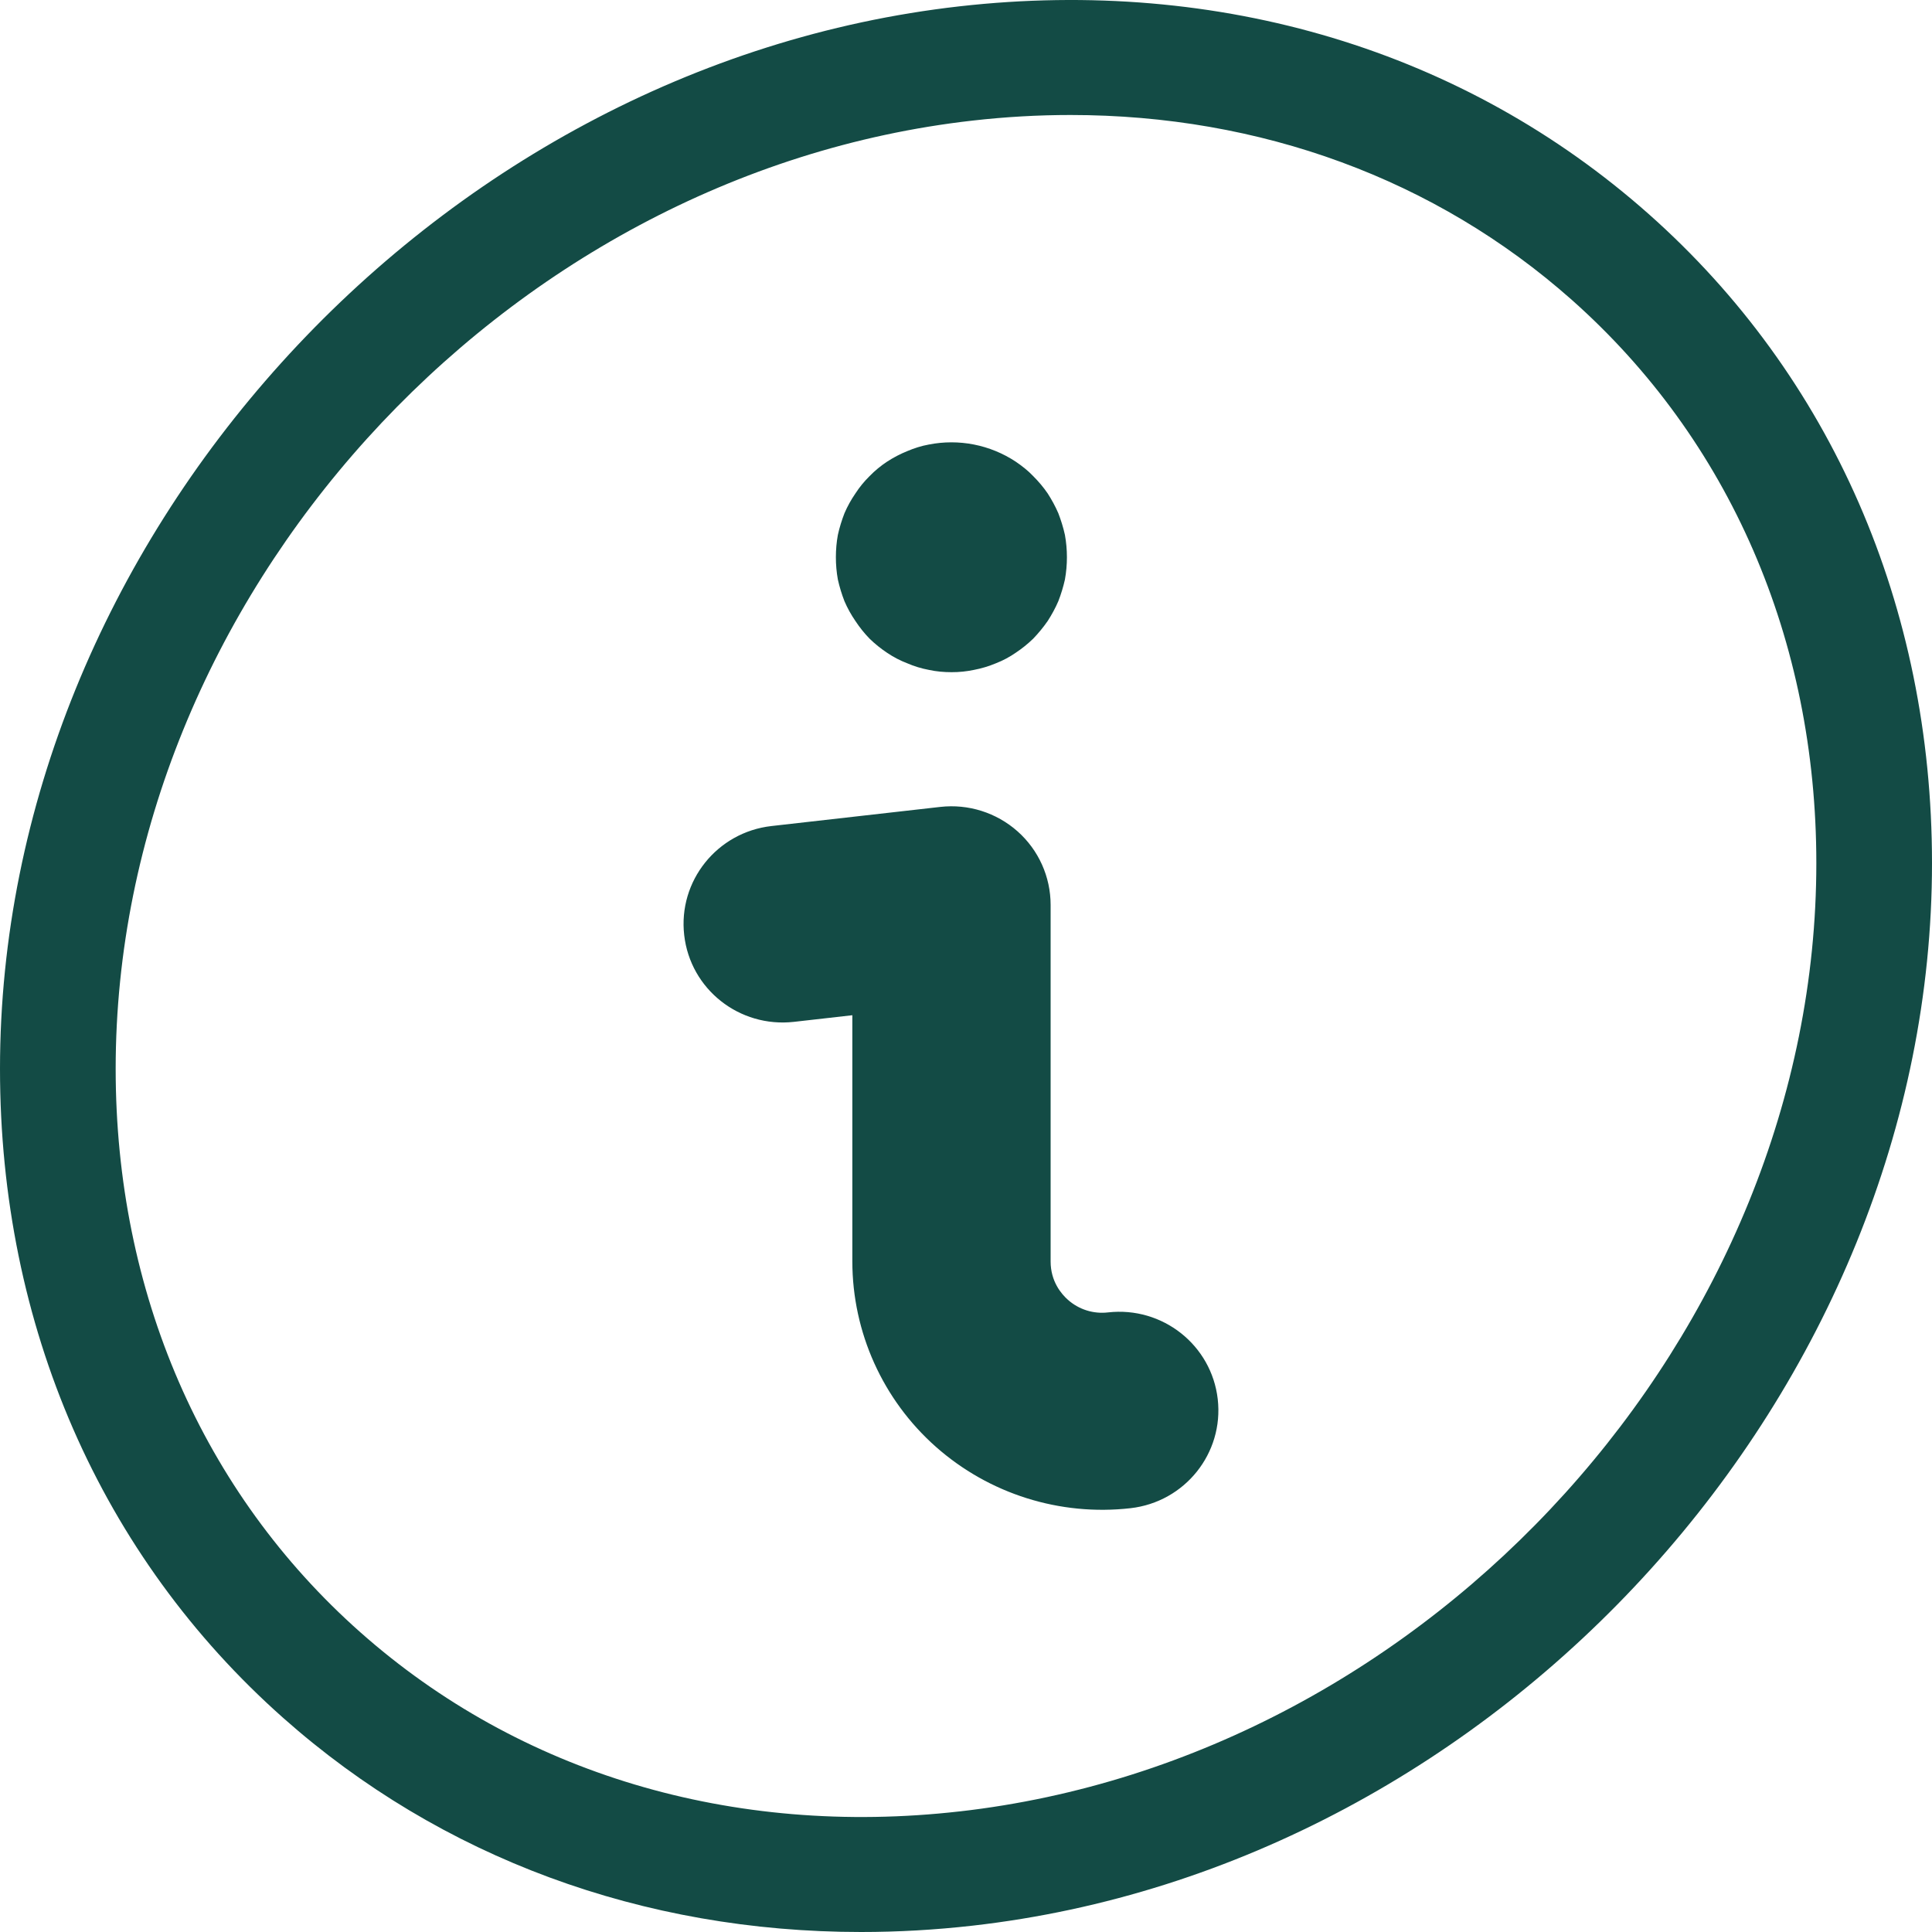
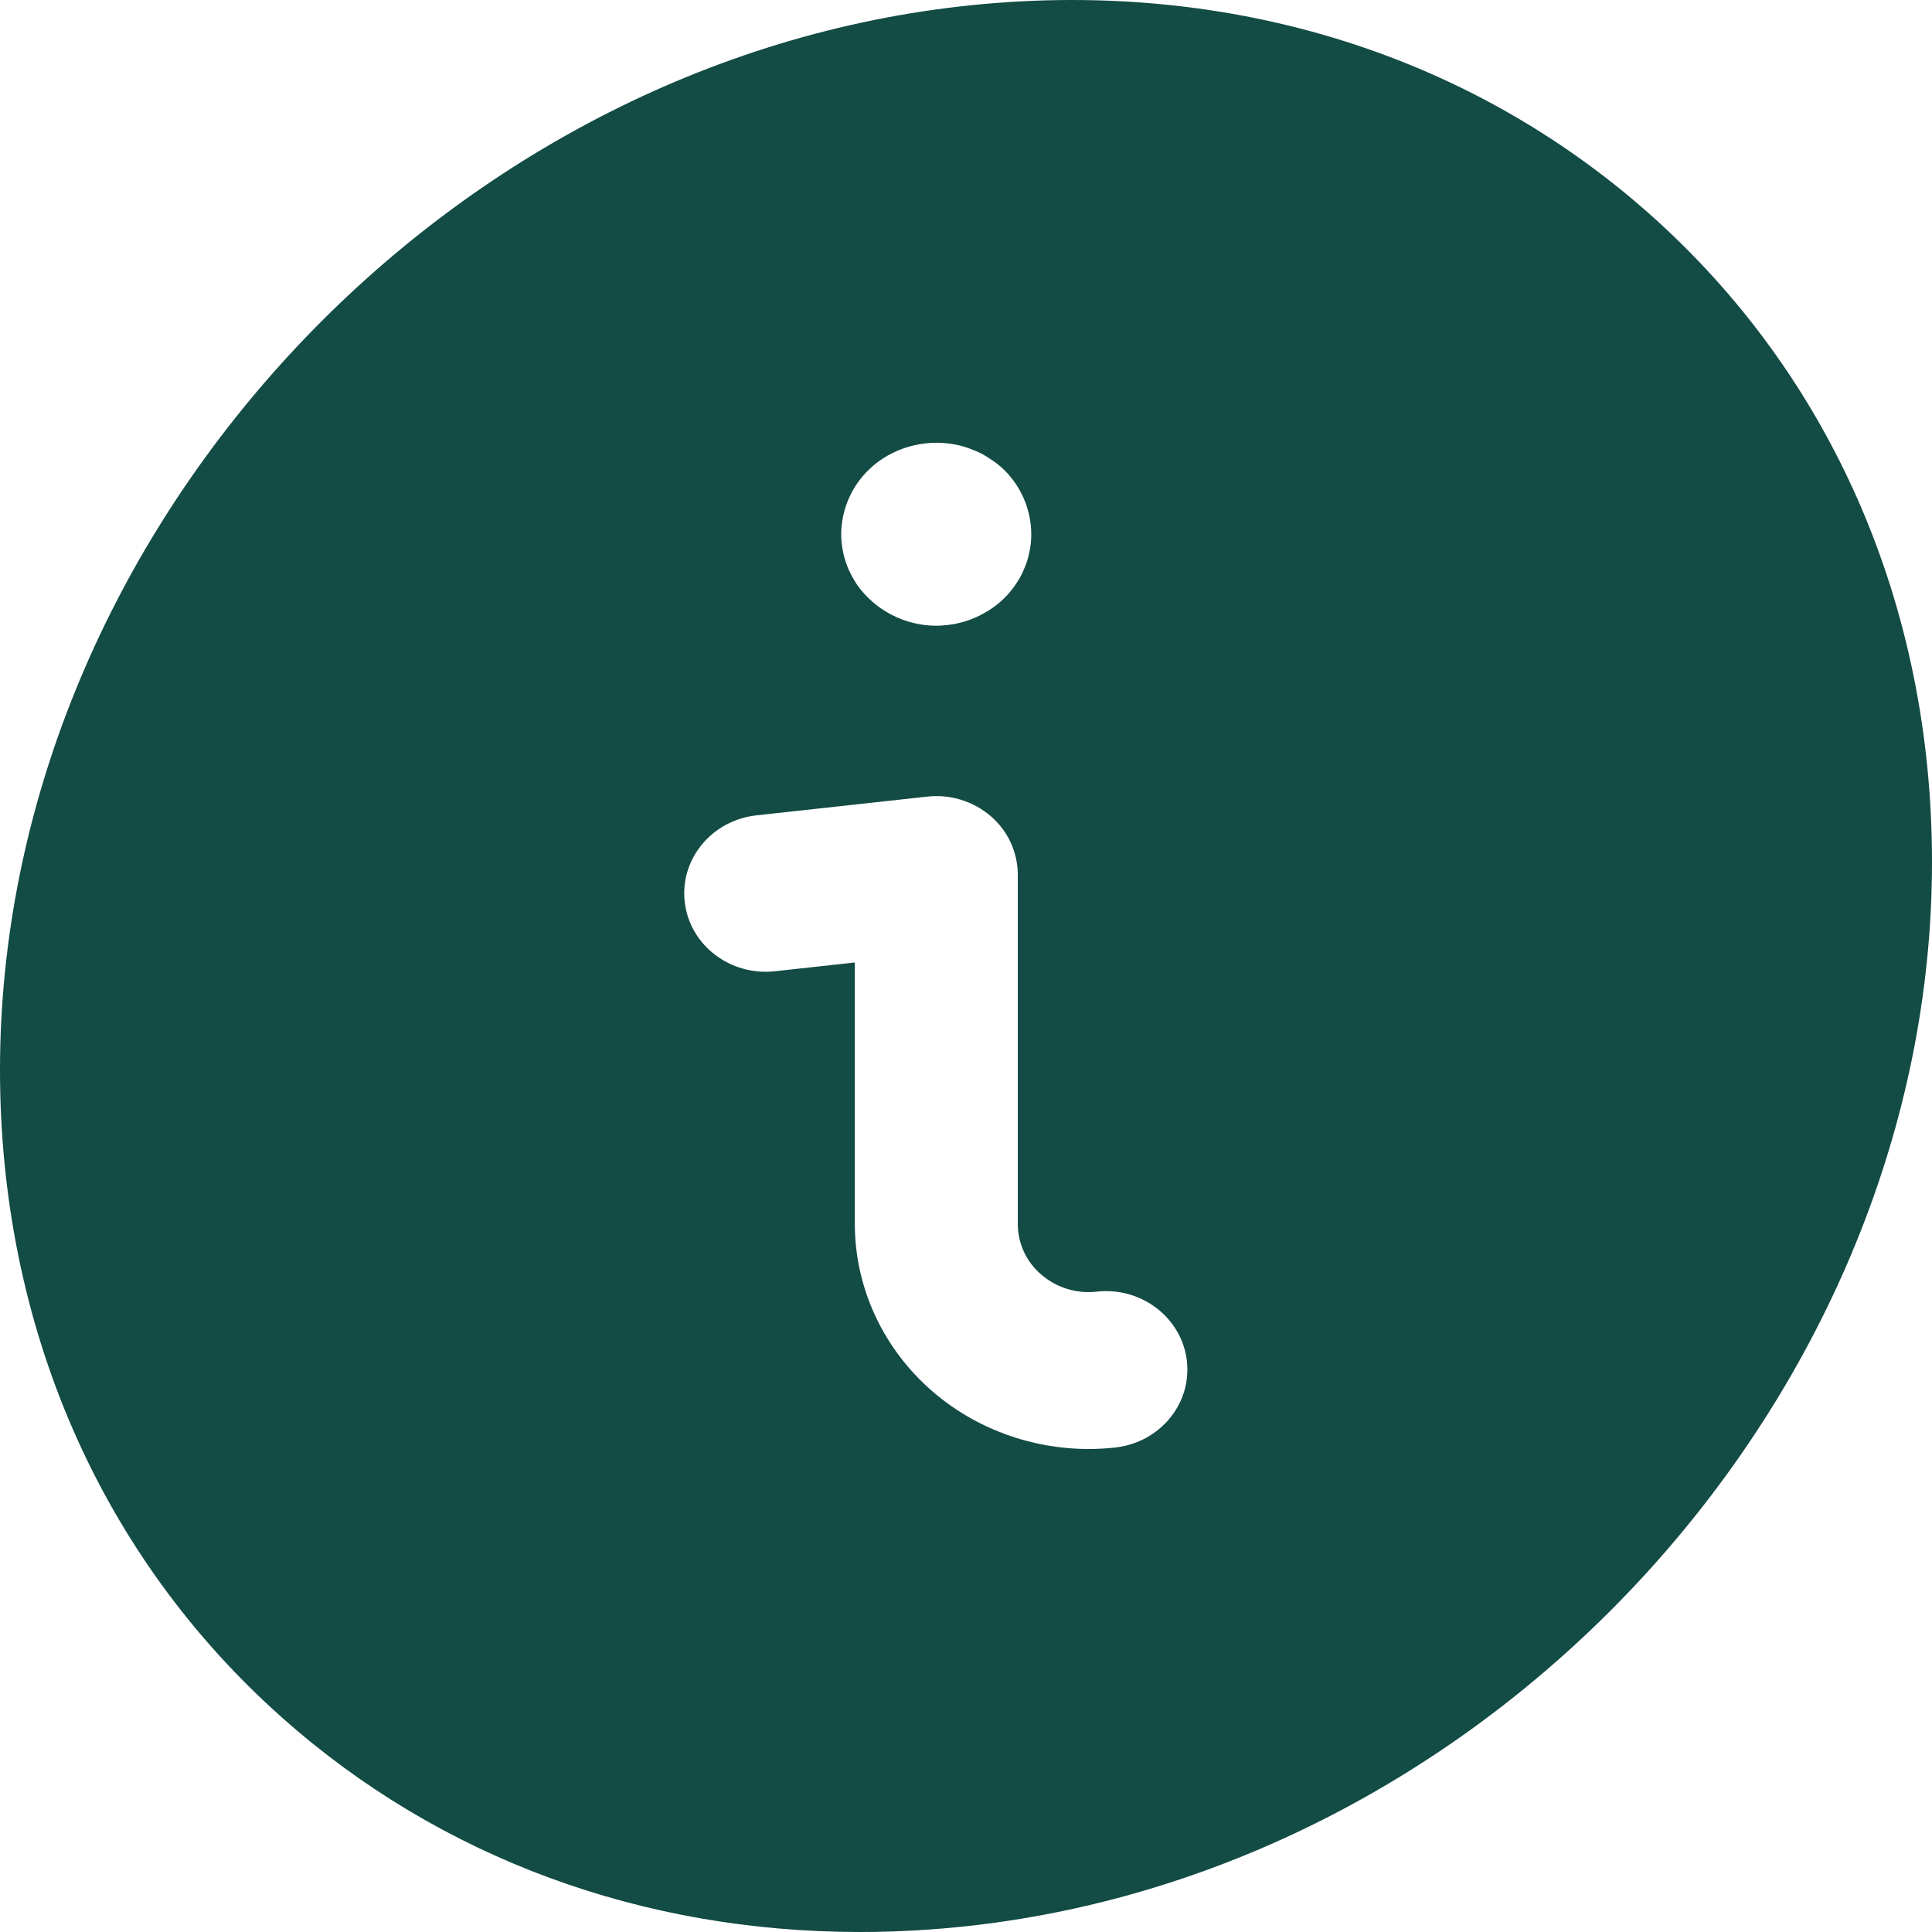
- <svg xmlns="http://www.w3.org/2000/svg" width="100" height="100">
-   <path d="M49.66 93.76c24.456-2.769 44.353-24.788 44.353-49.084 0-11.56-4.496-21.915-12.66-29.157-7.049-6.252-16.119-9.567-25.946-9.567-1.67 0-3.36.096-5.07.29-24.453 2.767-44.35 24.786-44.35 49.08 0 11.562 4.496 21.92 12.66 29.16 8.245 7.313 19.266 10.61 31.013 9.277zm35.678-82.68C94.793 19.464 100 31.397 100 44.676c0 27.225-22.28 51.895-49.662 54.996-1.94.22-3.866.328-5.768.328-11.29 0-21.748-3.839-29.91-11.08C5.207 80.535 0 68.604 0 55.323 0 28.1 22.278 3.43 49.66.328 63.14-1.196 75.804 2.622 85.338 11.08zM43.71 31.12a7.784 7.784 0 0 1-.342-1.122 6.458 6.458 0 0 1-.103-1.156c0-.391.034-.782.103-1.156.085-.391.205-.765.342-1.122a5.95 5.95 0 0 1 .564-1.02 5.29 5.29 0 0 1 .736-.901 5.4 5.4 0 0 1 .907-.749 6.079 6.079 0 0 1 1.043-.544c.36-.153.736-.272 1.112-.34a6.04 6.04 0 0 1 4.5.884c.324.221.632.46.906.749.273.272.532.578.752.9.207.324.394.664.548 1.02.137.358.256.732.342 1.123a6.497 6.497 0 0 1 0 2.312 7.784 7.784 0 0 1-.342 1.122c-.154.357-.34.697-.548 1.02a7.52 7.52 0 0 1-.752.918 6.3 6.3 0 0 1-.907.73 4.953 4.953 0 0 1-1.026.545 5.708 5.708 0 0 1-1.13.34 5.517 5.517 0 0 1-1.163.119c-.393 0-.786-.034-1.18-.12a5.239 5.239 0 0 1-1.112-.34 5.079 5.079 0 0 1-1.043-.543 6.3 6.3 0 0 1-.907-.731 6.192 6.192 0 0 1-.736-.918 5.95 5.95 0 0 1-.564-1.02zm13.64 36.81c2.82-.32 5.36 1.692 5.68 4.49.321 2.798-1.701 5.325-4.517 5.644a12.99 12.99 0 0 1-10.076-3.18 12.831 12.831 0 0 1-4.32-9.589V52.548l-3.023.343c-2.828.317-5.362-1.691-5.68-4.49-.321-2.8 1.702-5.326 4.516-5.645l8.737-.99a5.155 5.155 0 0 1 4 1.263 5.088 5.088 0 0 1 1.713 3.805v18.461c0 1.034.558 1.683.892 1.979a2.65 2.65 0 0 0 2.078.656z" fill="#134B45" fill-rule="evenodd" />
+ <svg xmlns="http://www.w3.org/2000/svg" width="100" height="100" viewBox="0 0 96 96" fill="none">
+   <path fill-rule="evenodd" clip-rule="evenodd" d="M81.95 10.62C72.807 2.513 60.657-1.15 47.731.317 21.412 3.297 0 27.005 0 53.167c0 12.738 4.992 24.178 14.054 32.214C21.876 92.32 31.9 96 42.73 96c1.824 0 3.674-.105 5.536-.315C74.587 92.703 96 68.995 96 42.833c0-12.737-4.99-24.177-14.05-32.213ZM54.492 64.181a3.582 3.582 0 0 1-2.741-.84 3.29 3.29 0 0 1-1.177-2.528V43.458a3.842 3.842 0 0 0-1.352-2.91 4.142 4.142 0 0 0-3.155-.964l-8.477.93c-2.223.245-3.818 2.176-3.565 4.315.252 2.139 2.258 3.676 4.481 3.432l3.97-.436v12.988c0 3.184 1.416 6.226 3.883 8.346C48.498 70.997 51.26 72 54.097 72c.436 0 .875-.025 1.314-.073 2.221-.244 3.816-2.175 3.563-4.314-.253-2.139-2.262-3.682-4.481-3.432Zm-12.33-35.895c.12.273.27.532.431.78a4.846 4.846 0 0 0 3.927 2.027c.31 0 .621-.04.931-.091.299-.065.594-.143.878-.26a5.21 5.21 0 0 0 .81-.416 4.43 4.43 0 0 0 1.31-1.26c.175-.247.322-.507.43-.78.123-.273.216-.559.27-.858.068-.286.095-.585.095-.884a4.51 4.51 0 0 0-1.377-3.222 4.363 4.363 0 0 0-.729-.559 3.634 3.634 0 0 0-.81-.416 4.21 4.21 0 0 0-.877-.26c-1.538-.298-3.171.182-4.263 1.235a4.52 4.52 0 0 0-1.391 3.223 4.548 4.548 0 0 0 .364 1.741Z" fill="#134B45" />
</svg>
